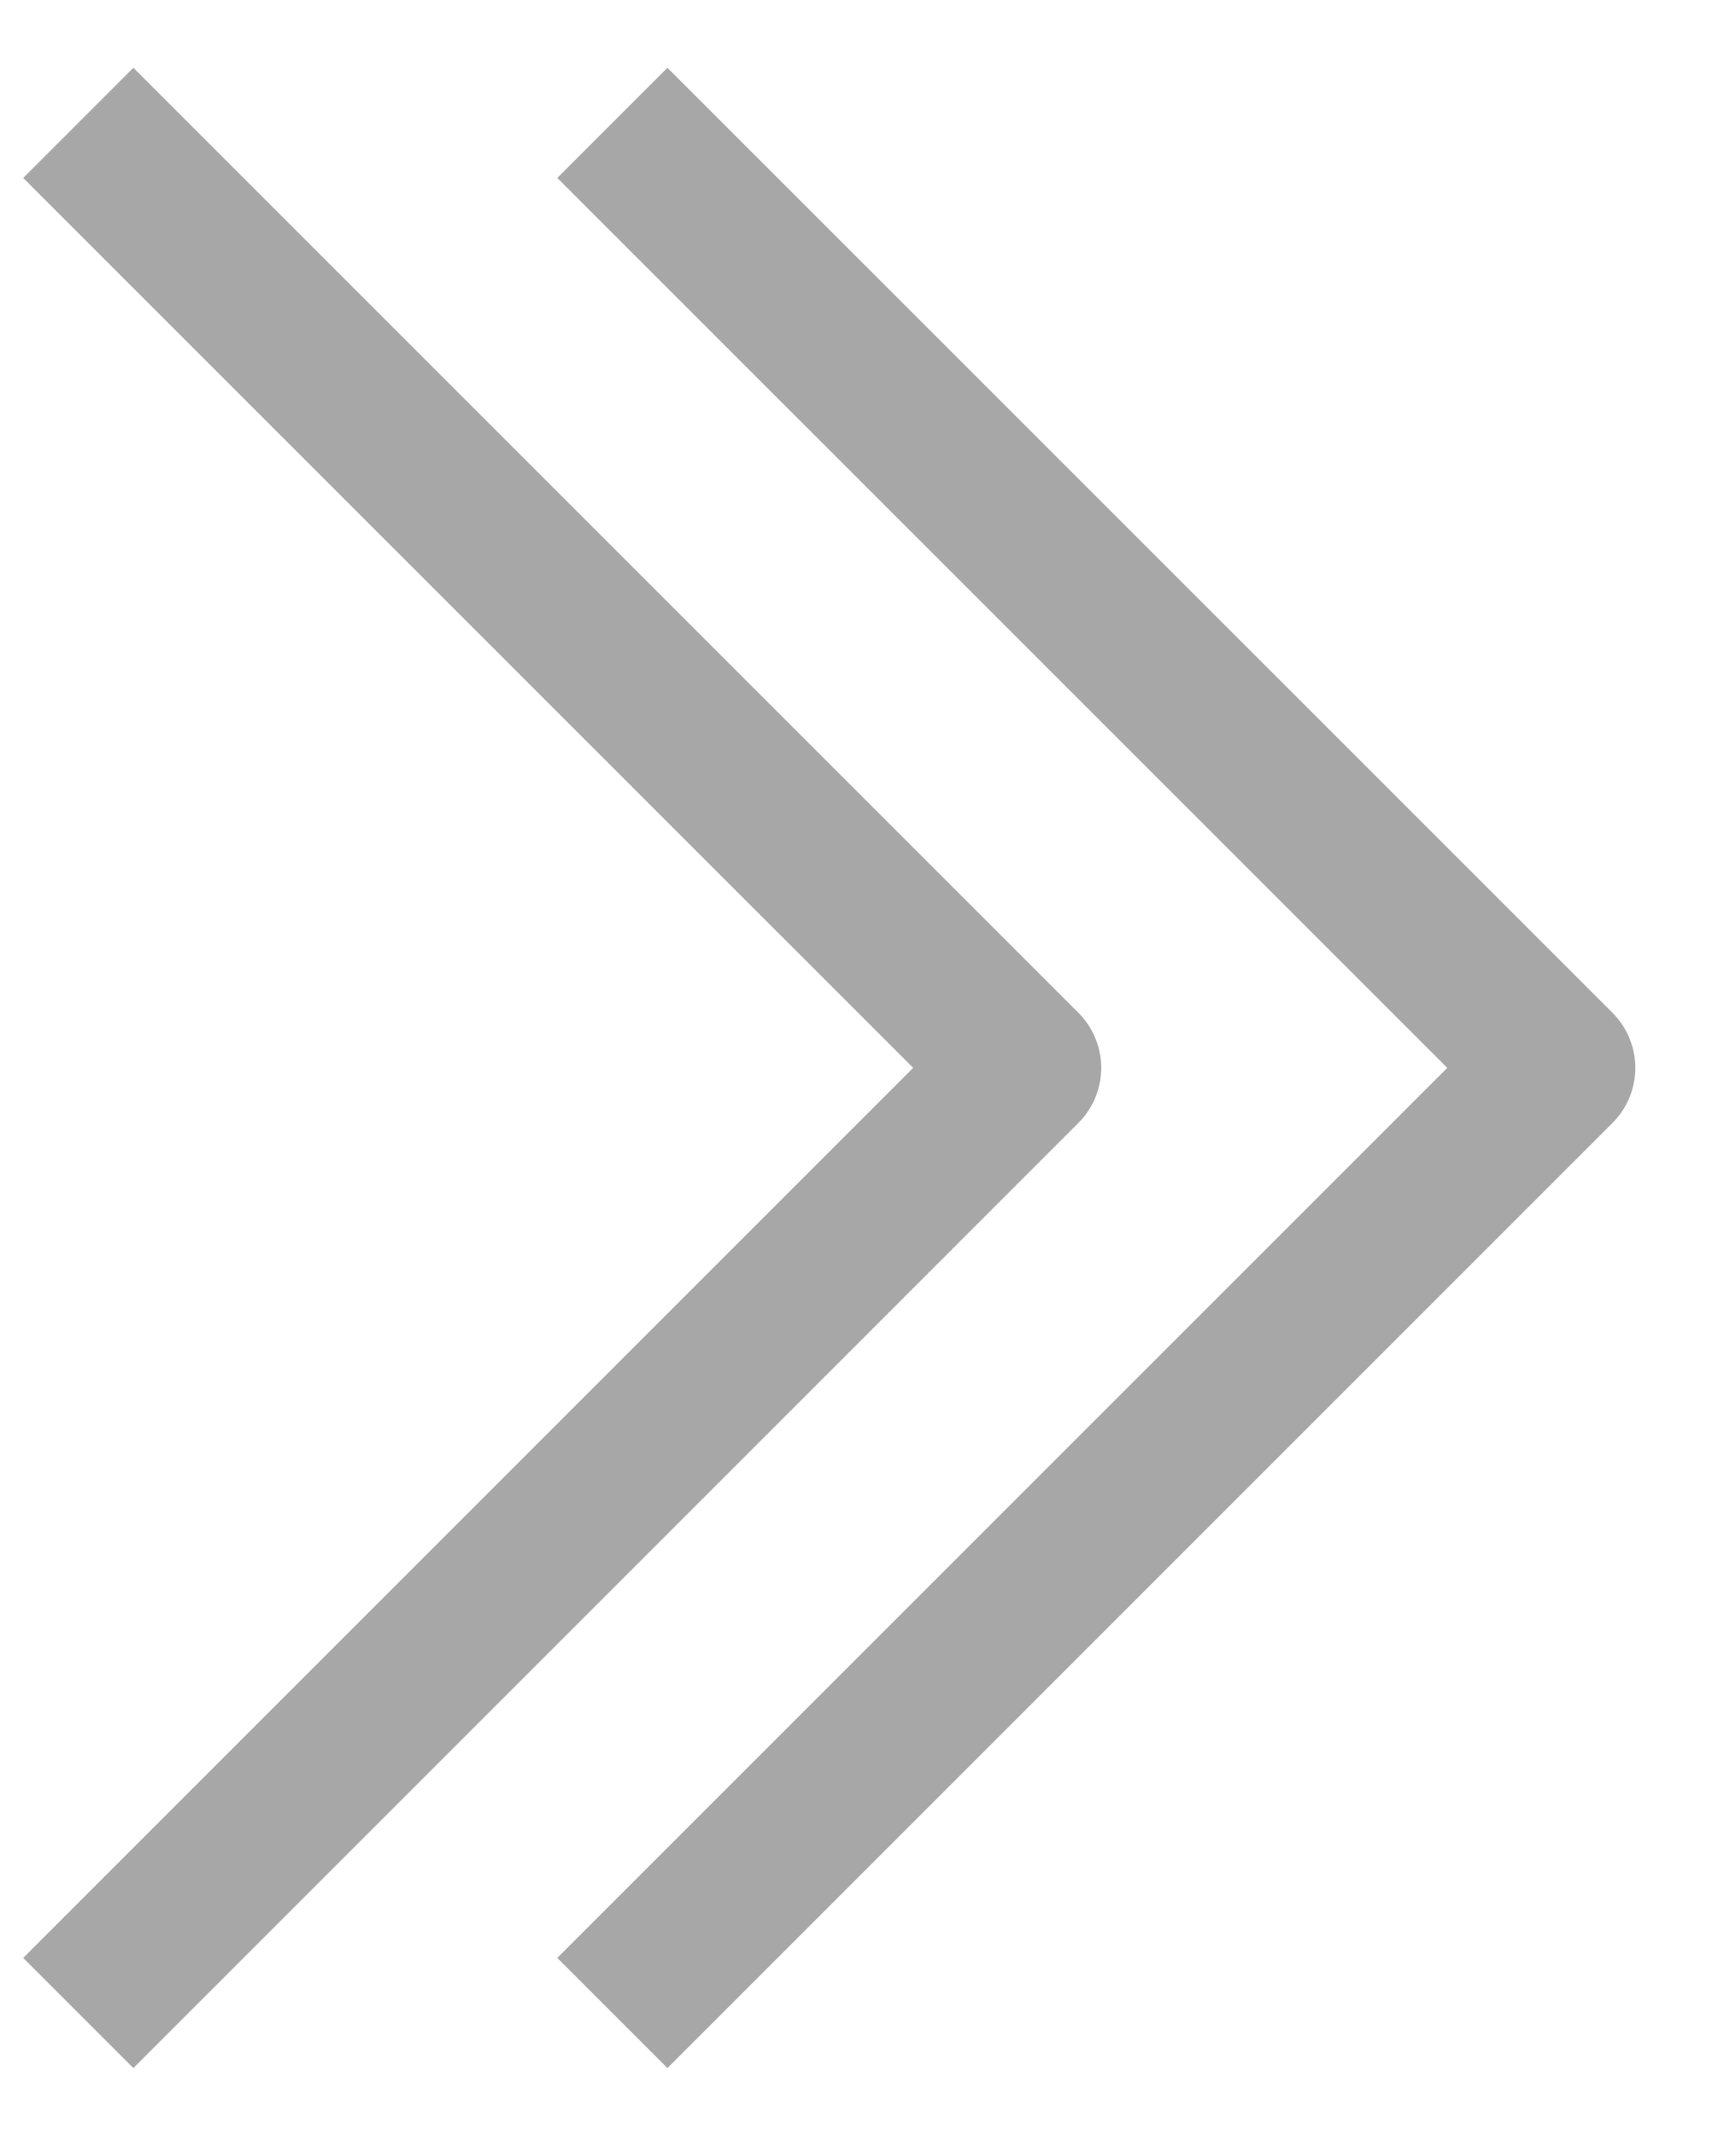
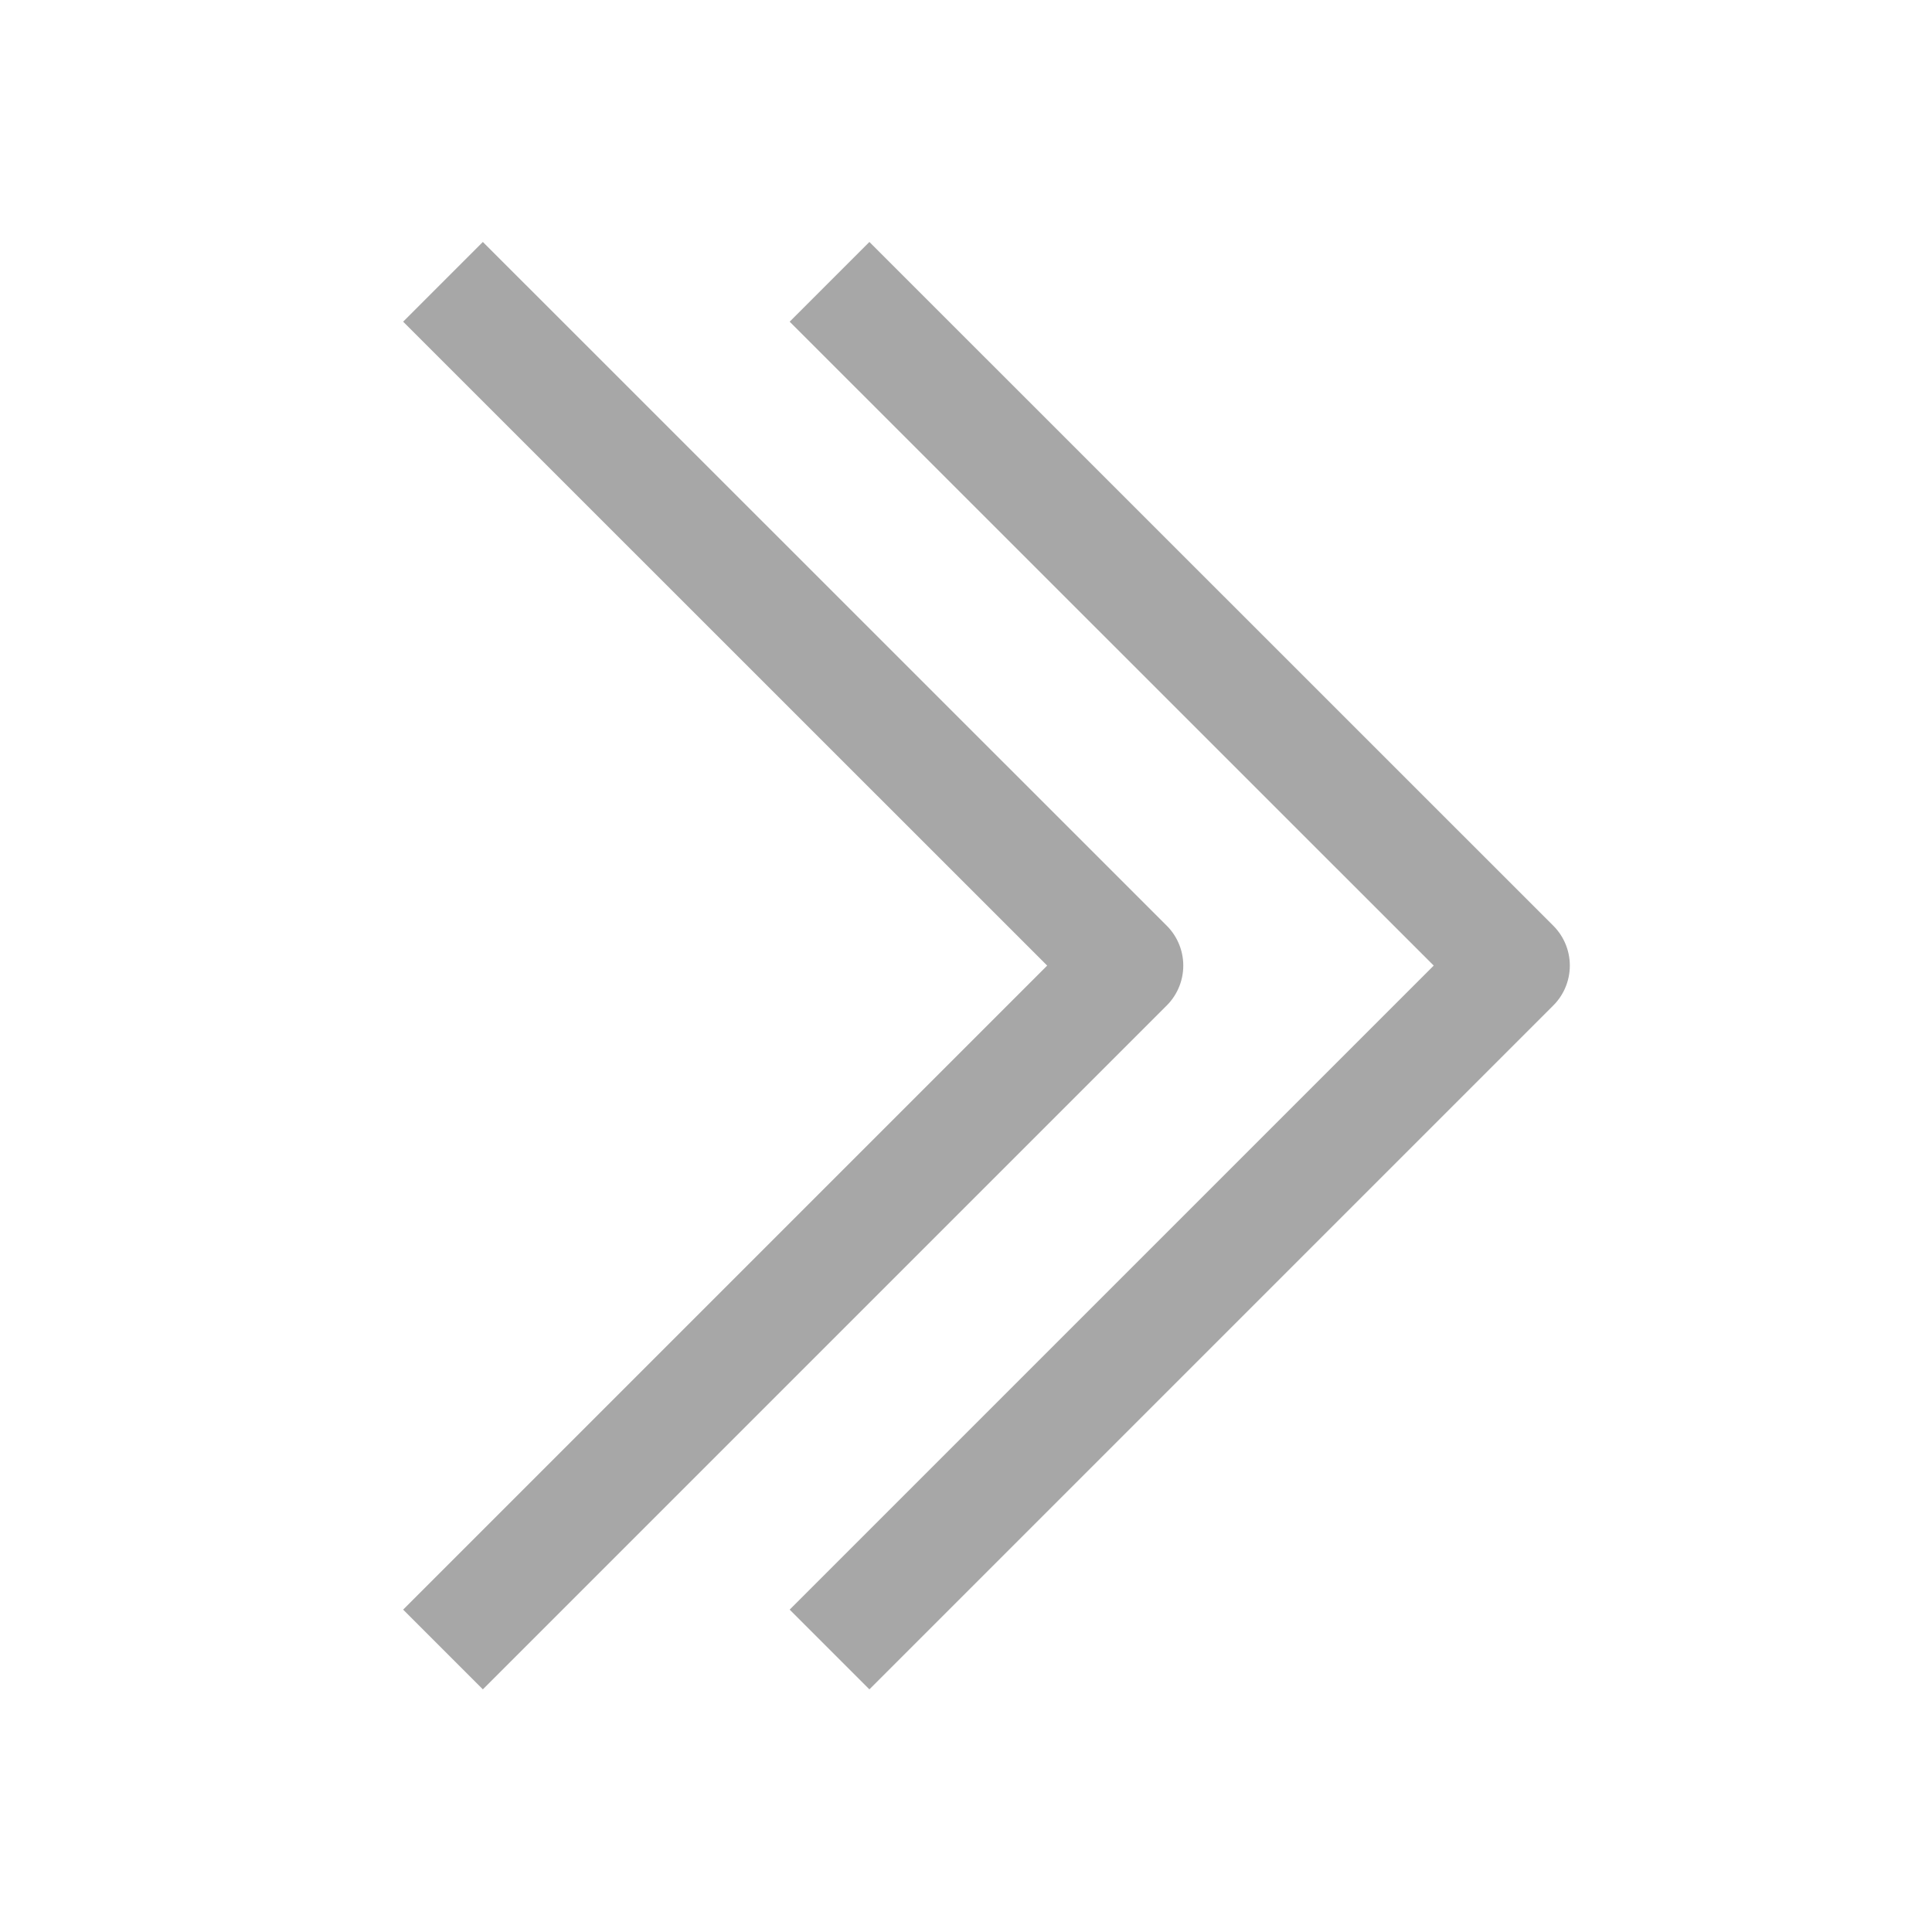
- <svg xmlns="http://www.w3.org/2000/svg" width="13" height="16" viewBox="0 0 13 16" fill="none">
-   <path d="M0.999 1.333L7.666 7.999L0.999 14.666" stroke="#A7A7A7" stroke-width="1.167" stroke-linecap="square" stroke-linejoin="round" />
-   <path d="M5 1.333L11.667 7.999L5 14.666" stroke="#A7A7A7" stroke-width="1.167" stroke-linecap="square" stroke-linejoin="round" />
+ <svg xmlns="http://www.w3.org/2000/svg" width="14" height="14" viewBox="0 0 14 14" fill="none">
+   <path d="M3.499 2.331L8.166 6.997L3.499 11.664" stroke="#A7A7A7" stroke-width="0.817" stroke-linecap="square" stroke-linejoin="round" />
+   <path d="M6.3 2.331L10.967 6.997L6.3 11.664" stroke="#A7A7A7" stroke-width="0.817" stroke-linecap="square" stroke-linejoin="round" />
</svg>
